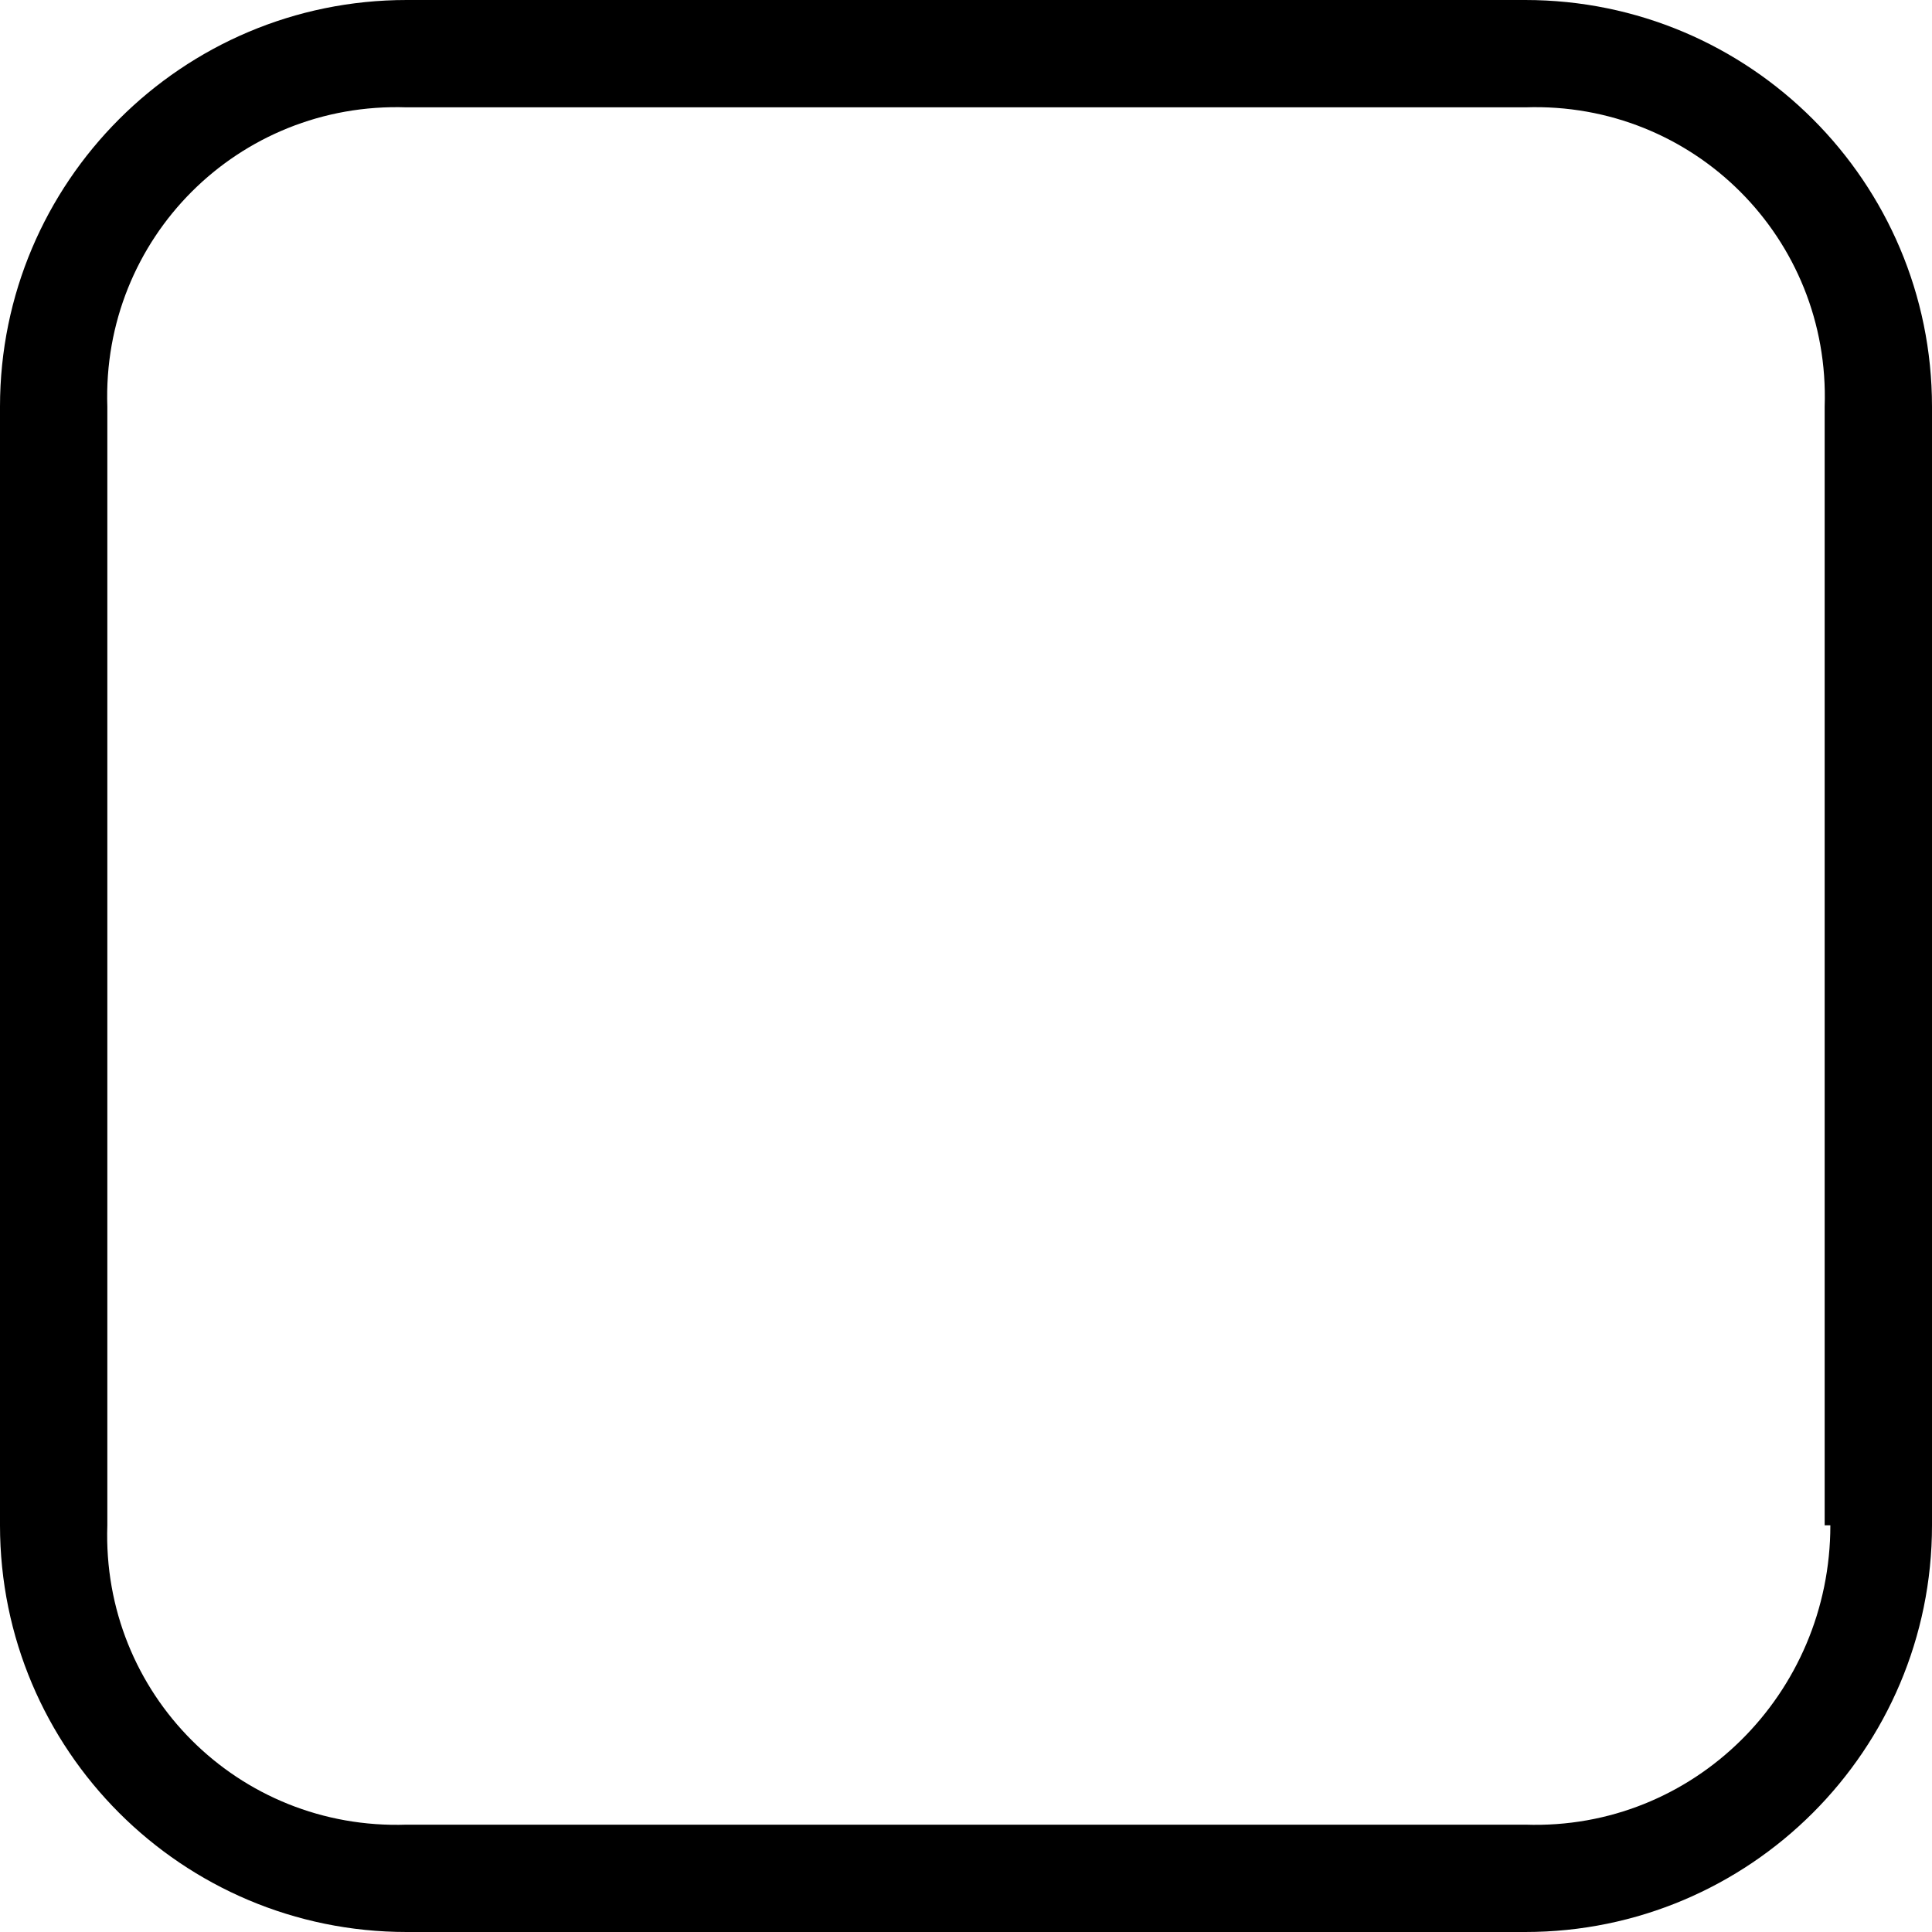
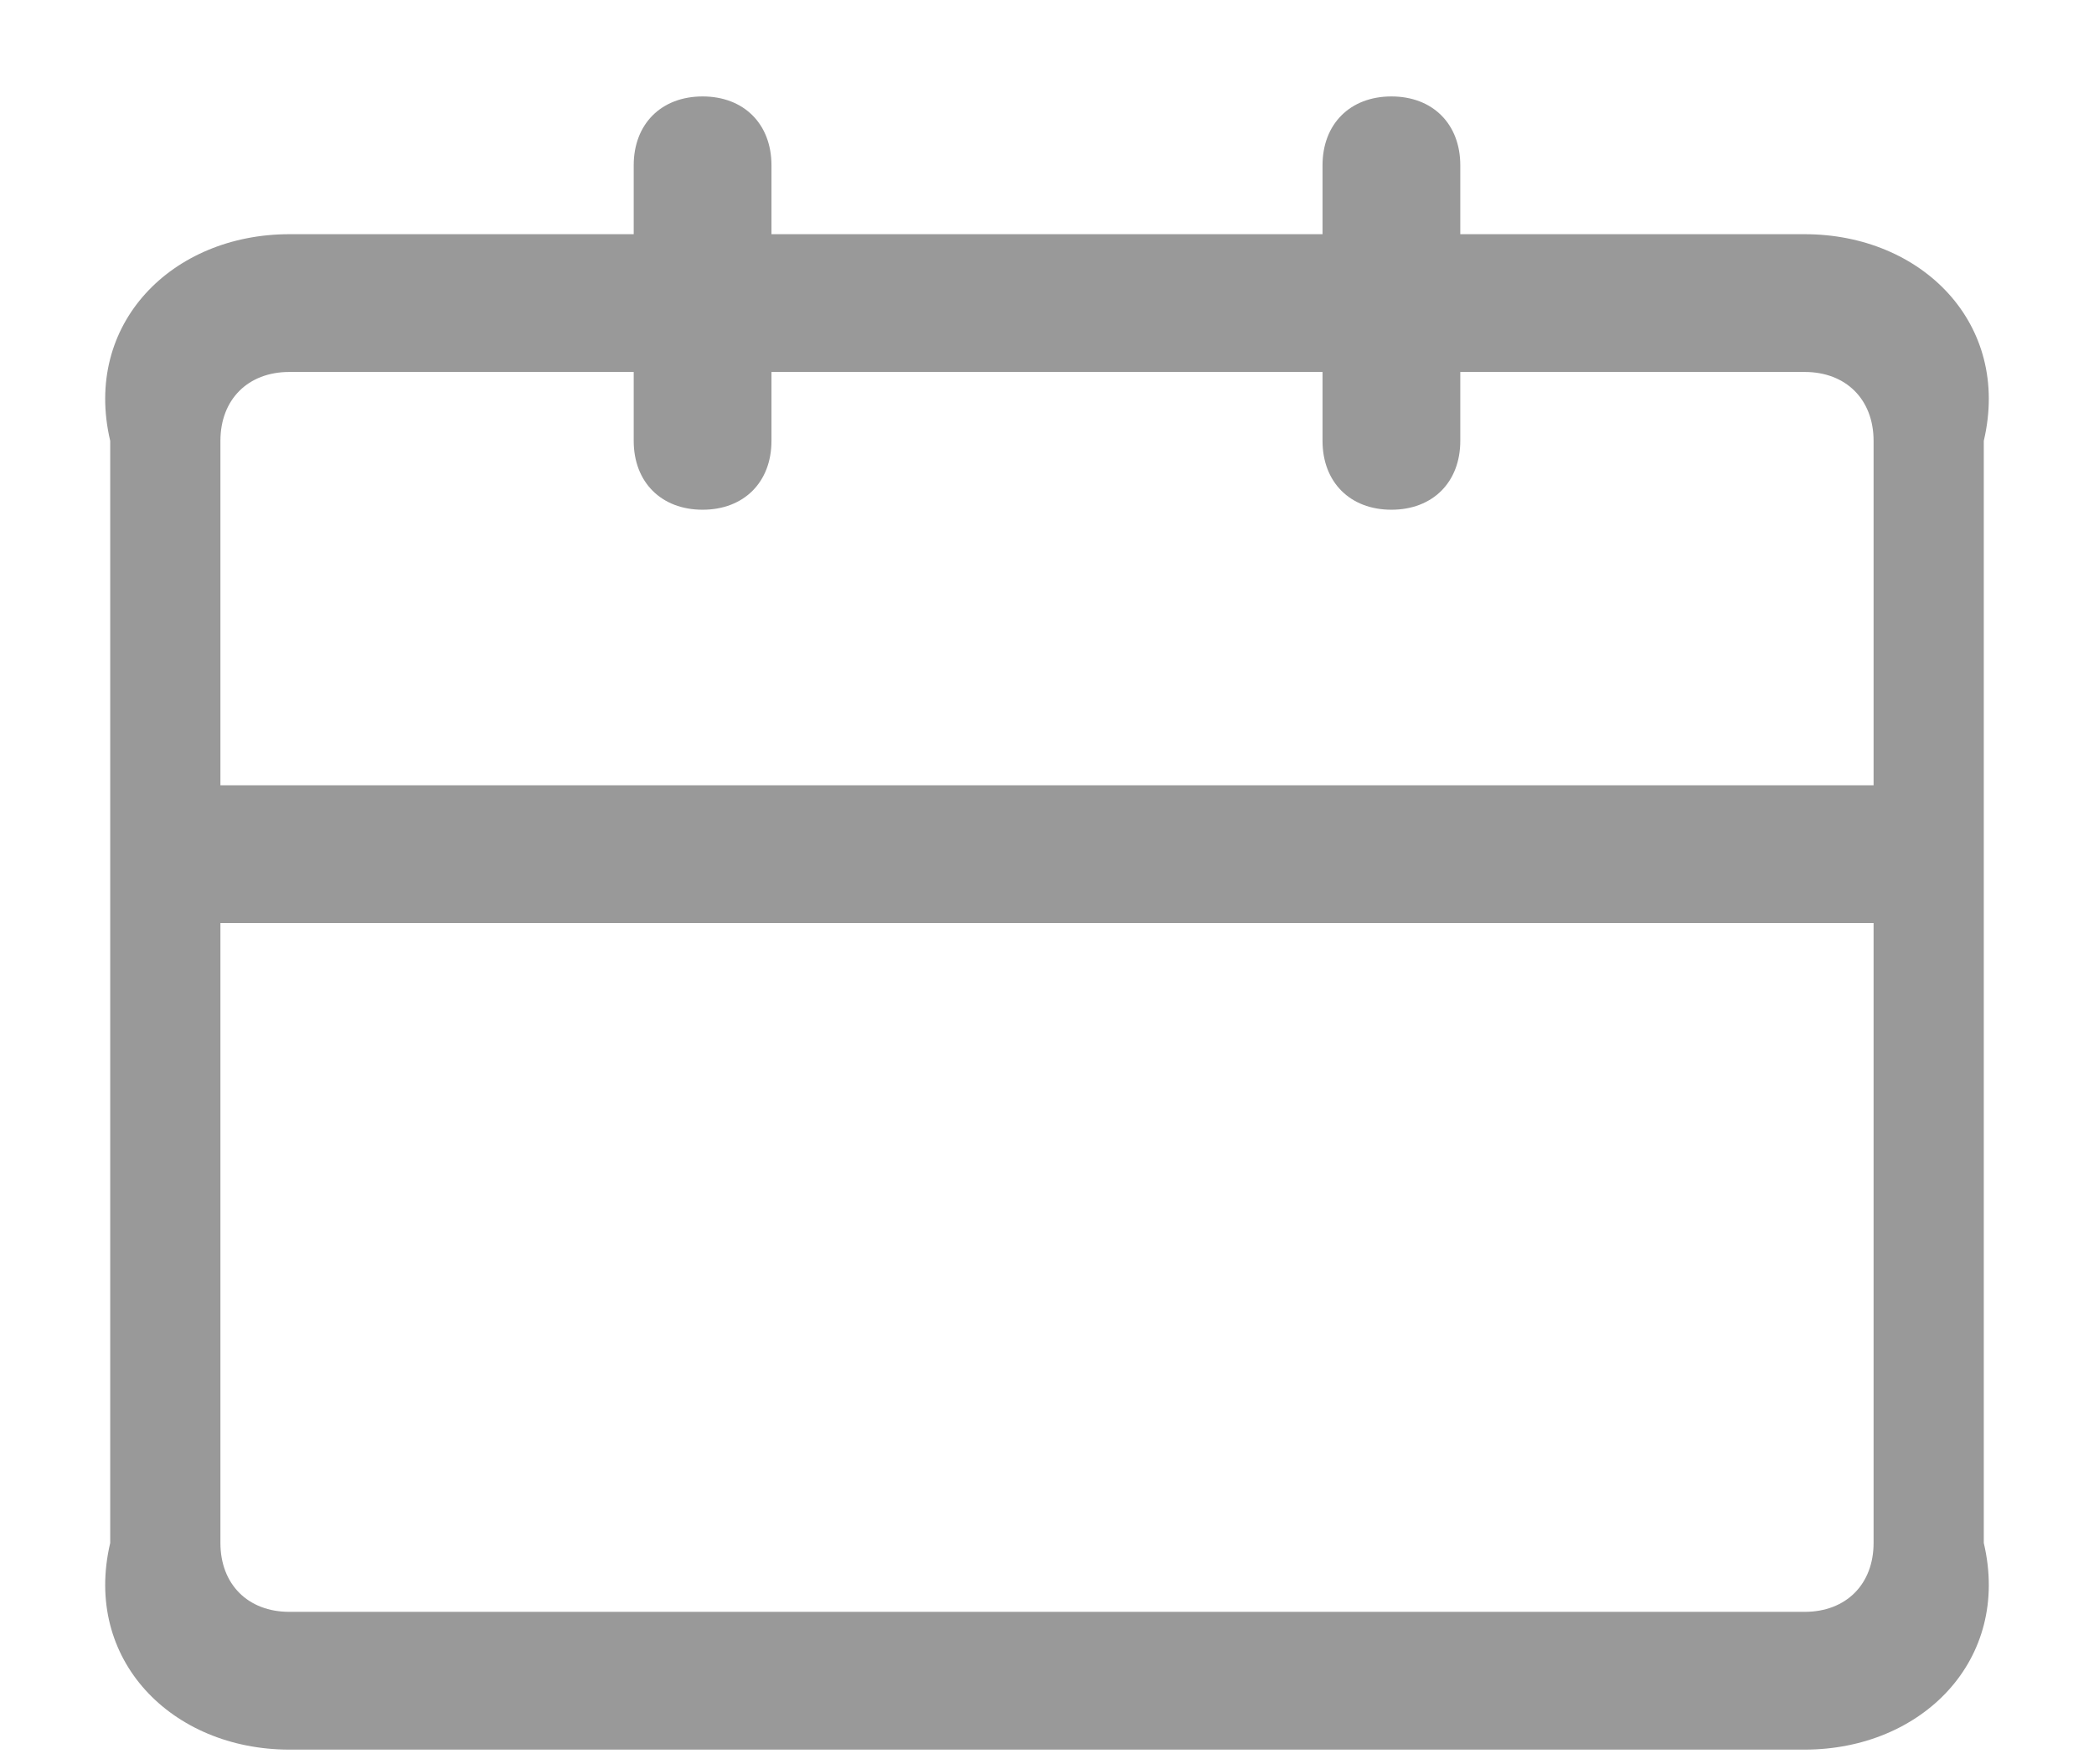
- <svg xmlns="http://www.w3.org/2000/svg" version="1.1" width="18px" height="18px">
-   <g transform="matrix(1 0 0 1 -27 -82 )">
-     <path d="M 18 3.789  C 18 1.697  16.303 0  14.21 0  L 3.789 0  C 1.697 0  0 1.697  0 3.789  L 0 14.211  C 0 16.303  1.696 18  3.789 18  L 14.21 18  C 16.303 18  18 16.303  18 14.211  L 18 3.789  Z M 17 14.211  L 17.053 14.211  C 17.053 15.78  15.78 17.053  14.211 17  L 3.789 17  C 2.22 17.053  0.947 15.78  1 14.211  L 1 3.789  C 0.947 2.22  2.22 0.947  3.789 1  L 14.211 1  C 15.78 0.947  17.053 2.22  17 3.789  L 17 14.211  Z " fill-rule="nonzero" fill="#000000" stroke="none" transform="matrix(1 0 0 1 27 82 )" />
+ <svg xmlns="http://www.w3.org/2000/svg" version="1.1" width="19px" height="16px">
+   <g transform="matrix(1 0 0 1 -75 -41 )">
+     <path d="M 2 7.125  L 17 7.125  L 17 4  C 17 3.625  16.75 3.375  16.375 3.375  L 13.25 3.375  L 13.25 4  C 13.25 4.375  13 4.625  12.625 4.625  C 12.25 4.625  12 4.375  12 4  L 12 3.375  L 7 3.375  L 7 4  C 7 4.375  6.75 4.625  6.375 4.625  C 6 4.625  5.75 4.375  5.75 4  L 5.75 3.375  L 2.625 3.375  C 2.25 3.375  2 3.625  2 4  L 2 7.125  Z M 17 14  L 17 8.375  L 2 8.375  L 2 14  C 2 14.375  2.25 14.625  2.625 14.625  L 16.375 14.625  C 16.75 14.625  17 14.375  17 14  Z M 13.25 1.5  L 13.25 2.125  L 16.375 2.125  C 17.438 2.125  18.25 2.938  18 4  L 18 14  C 18.25 15.062  17.438 15.875  16.375 15.875  L 2.625 15.875  C 1.562 15.875  0.75 15.062  1 14  L 1 4  C 0.75 2.938  1.562 2.125  2.625 2.125  L 5.75 2.125  L 5.75 1.5  C 5.75 1.125  6 0.875  6.375 0.875  C 6.75 0.875  7 1.125  7 1.5  L 7 2.125  L 12 2.125  L 12 1.5  C 12 1.125  12.25 0.875  12.625 0.875  C 13 0.875  13.25 1.125  13.25 1.5  Z " fill-rule="nonzero" fill="#999999" stroke="none" transform="matrix(1 0 0 1 75 41 )" />
  </g>
</svg>
